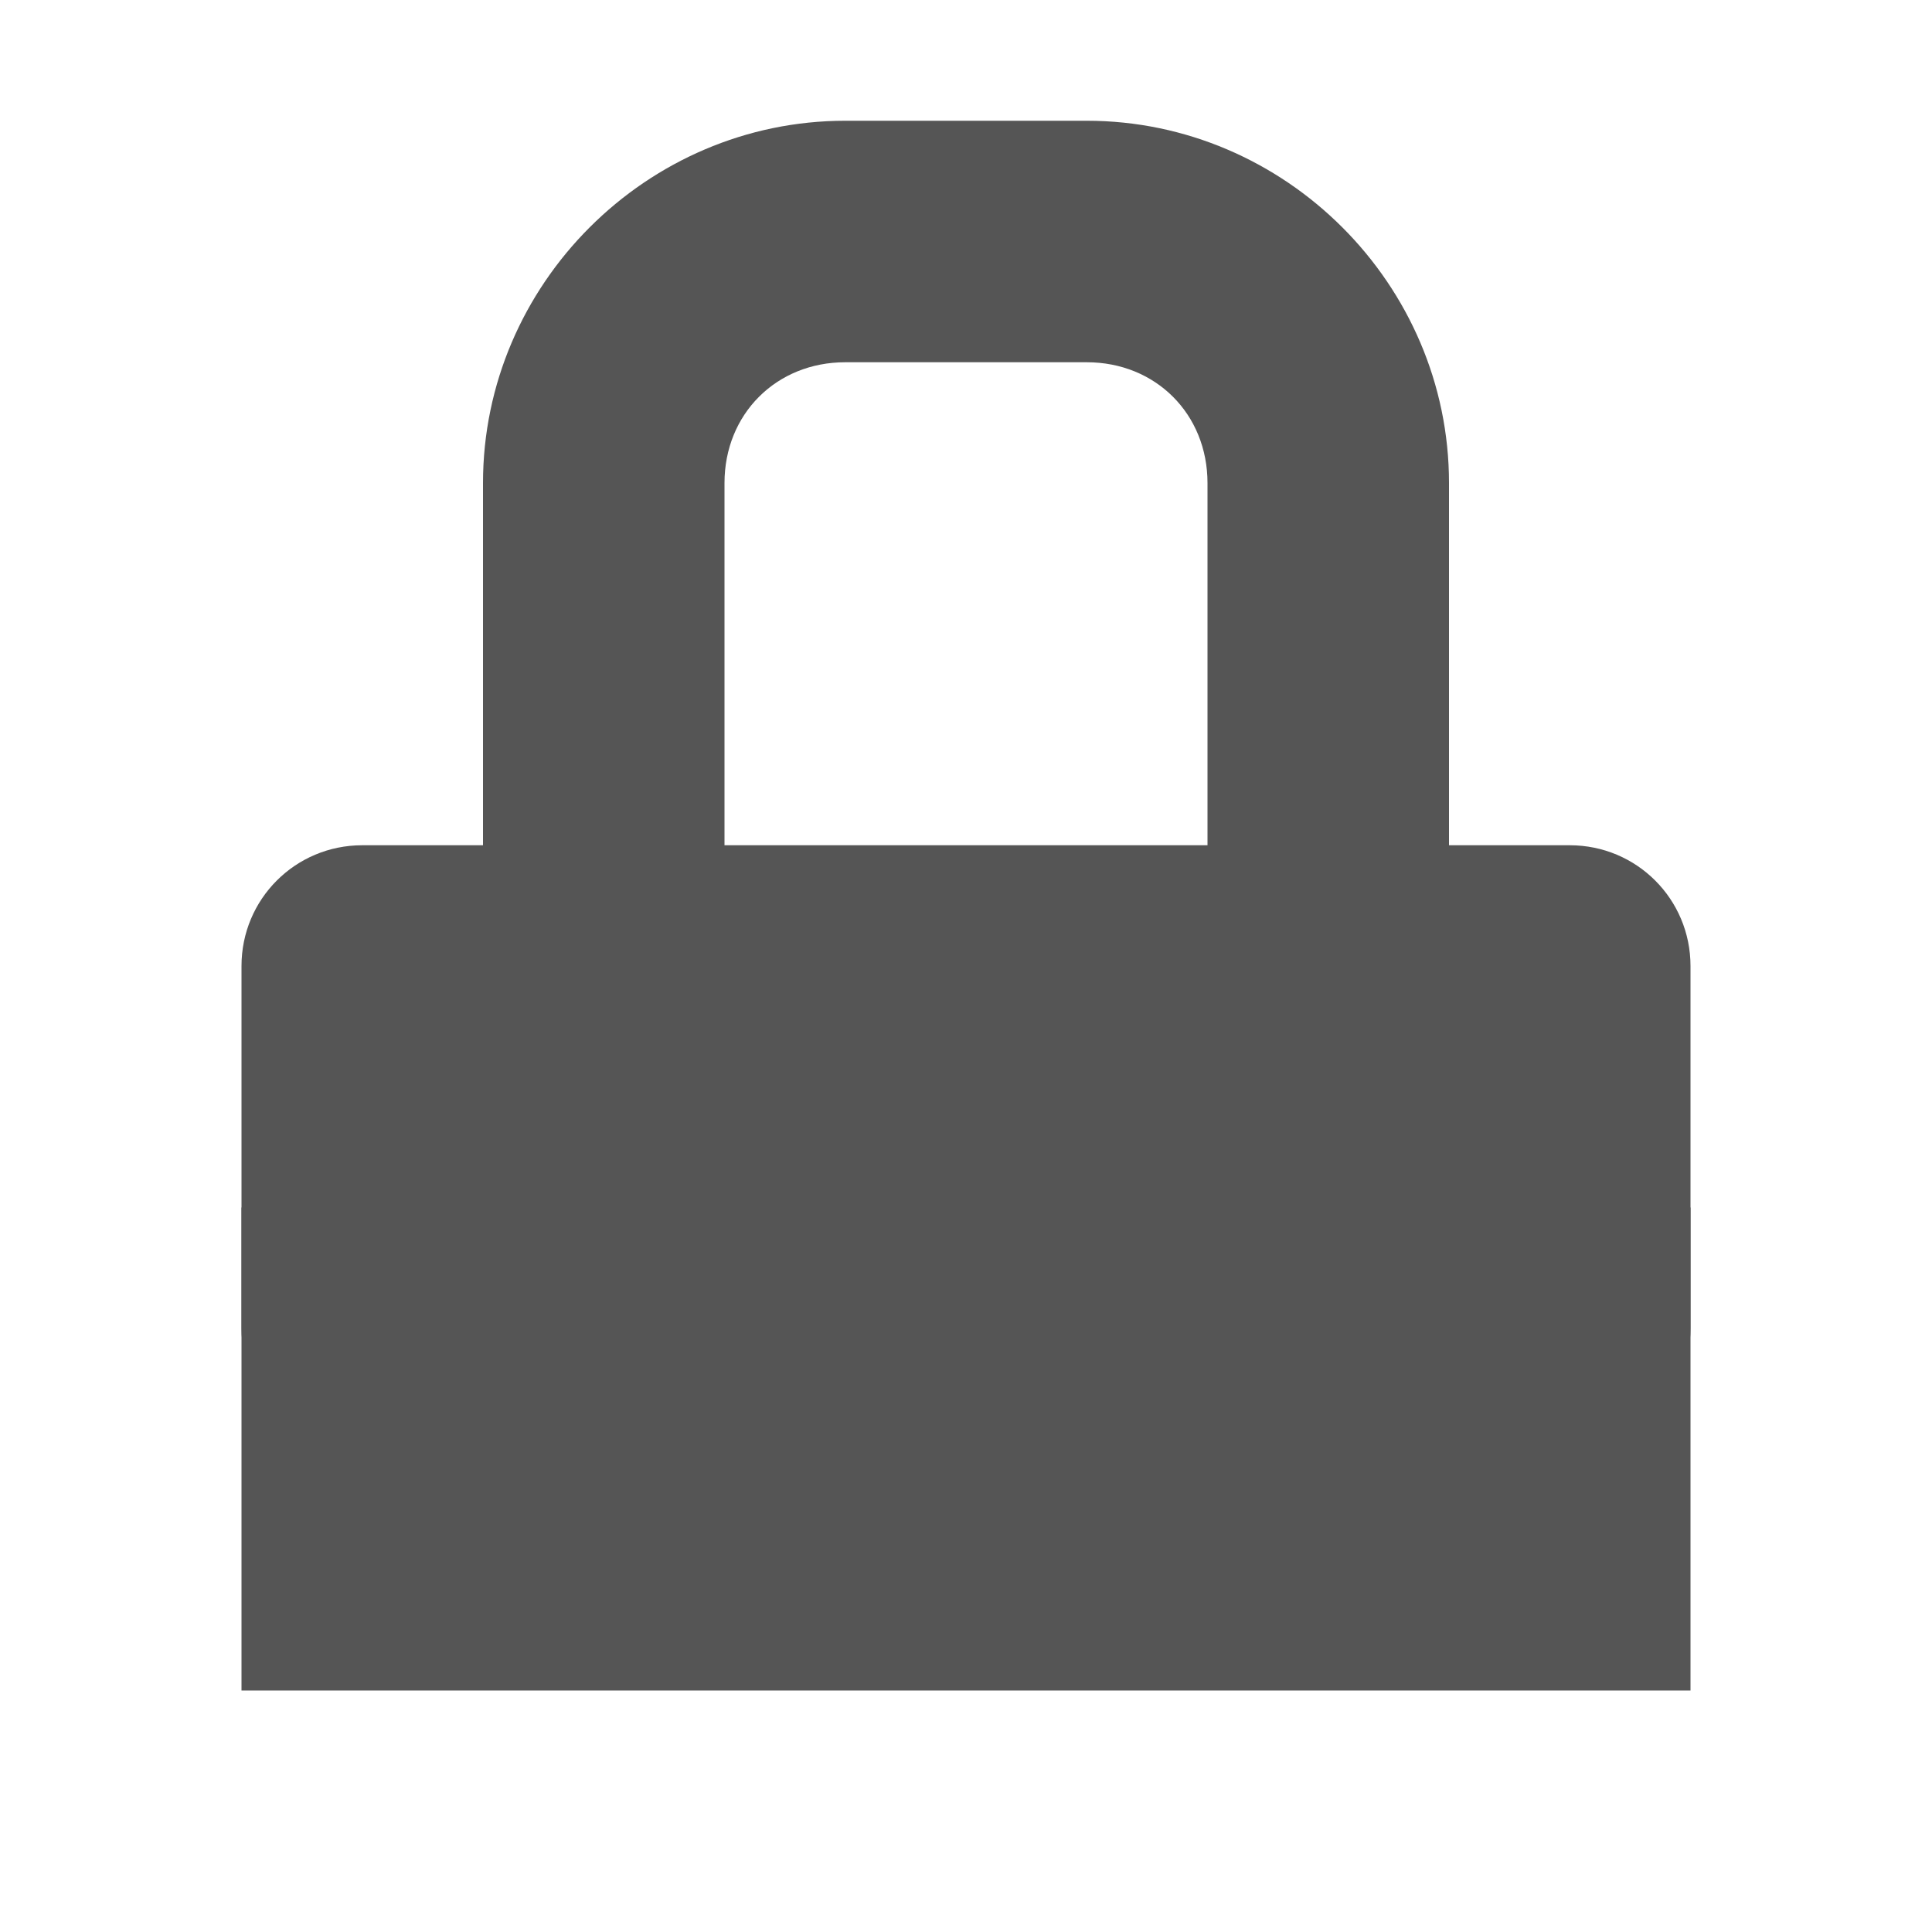
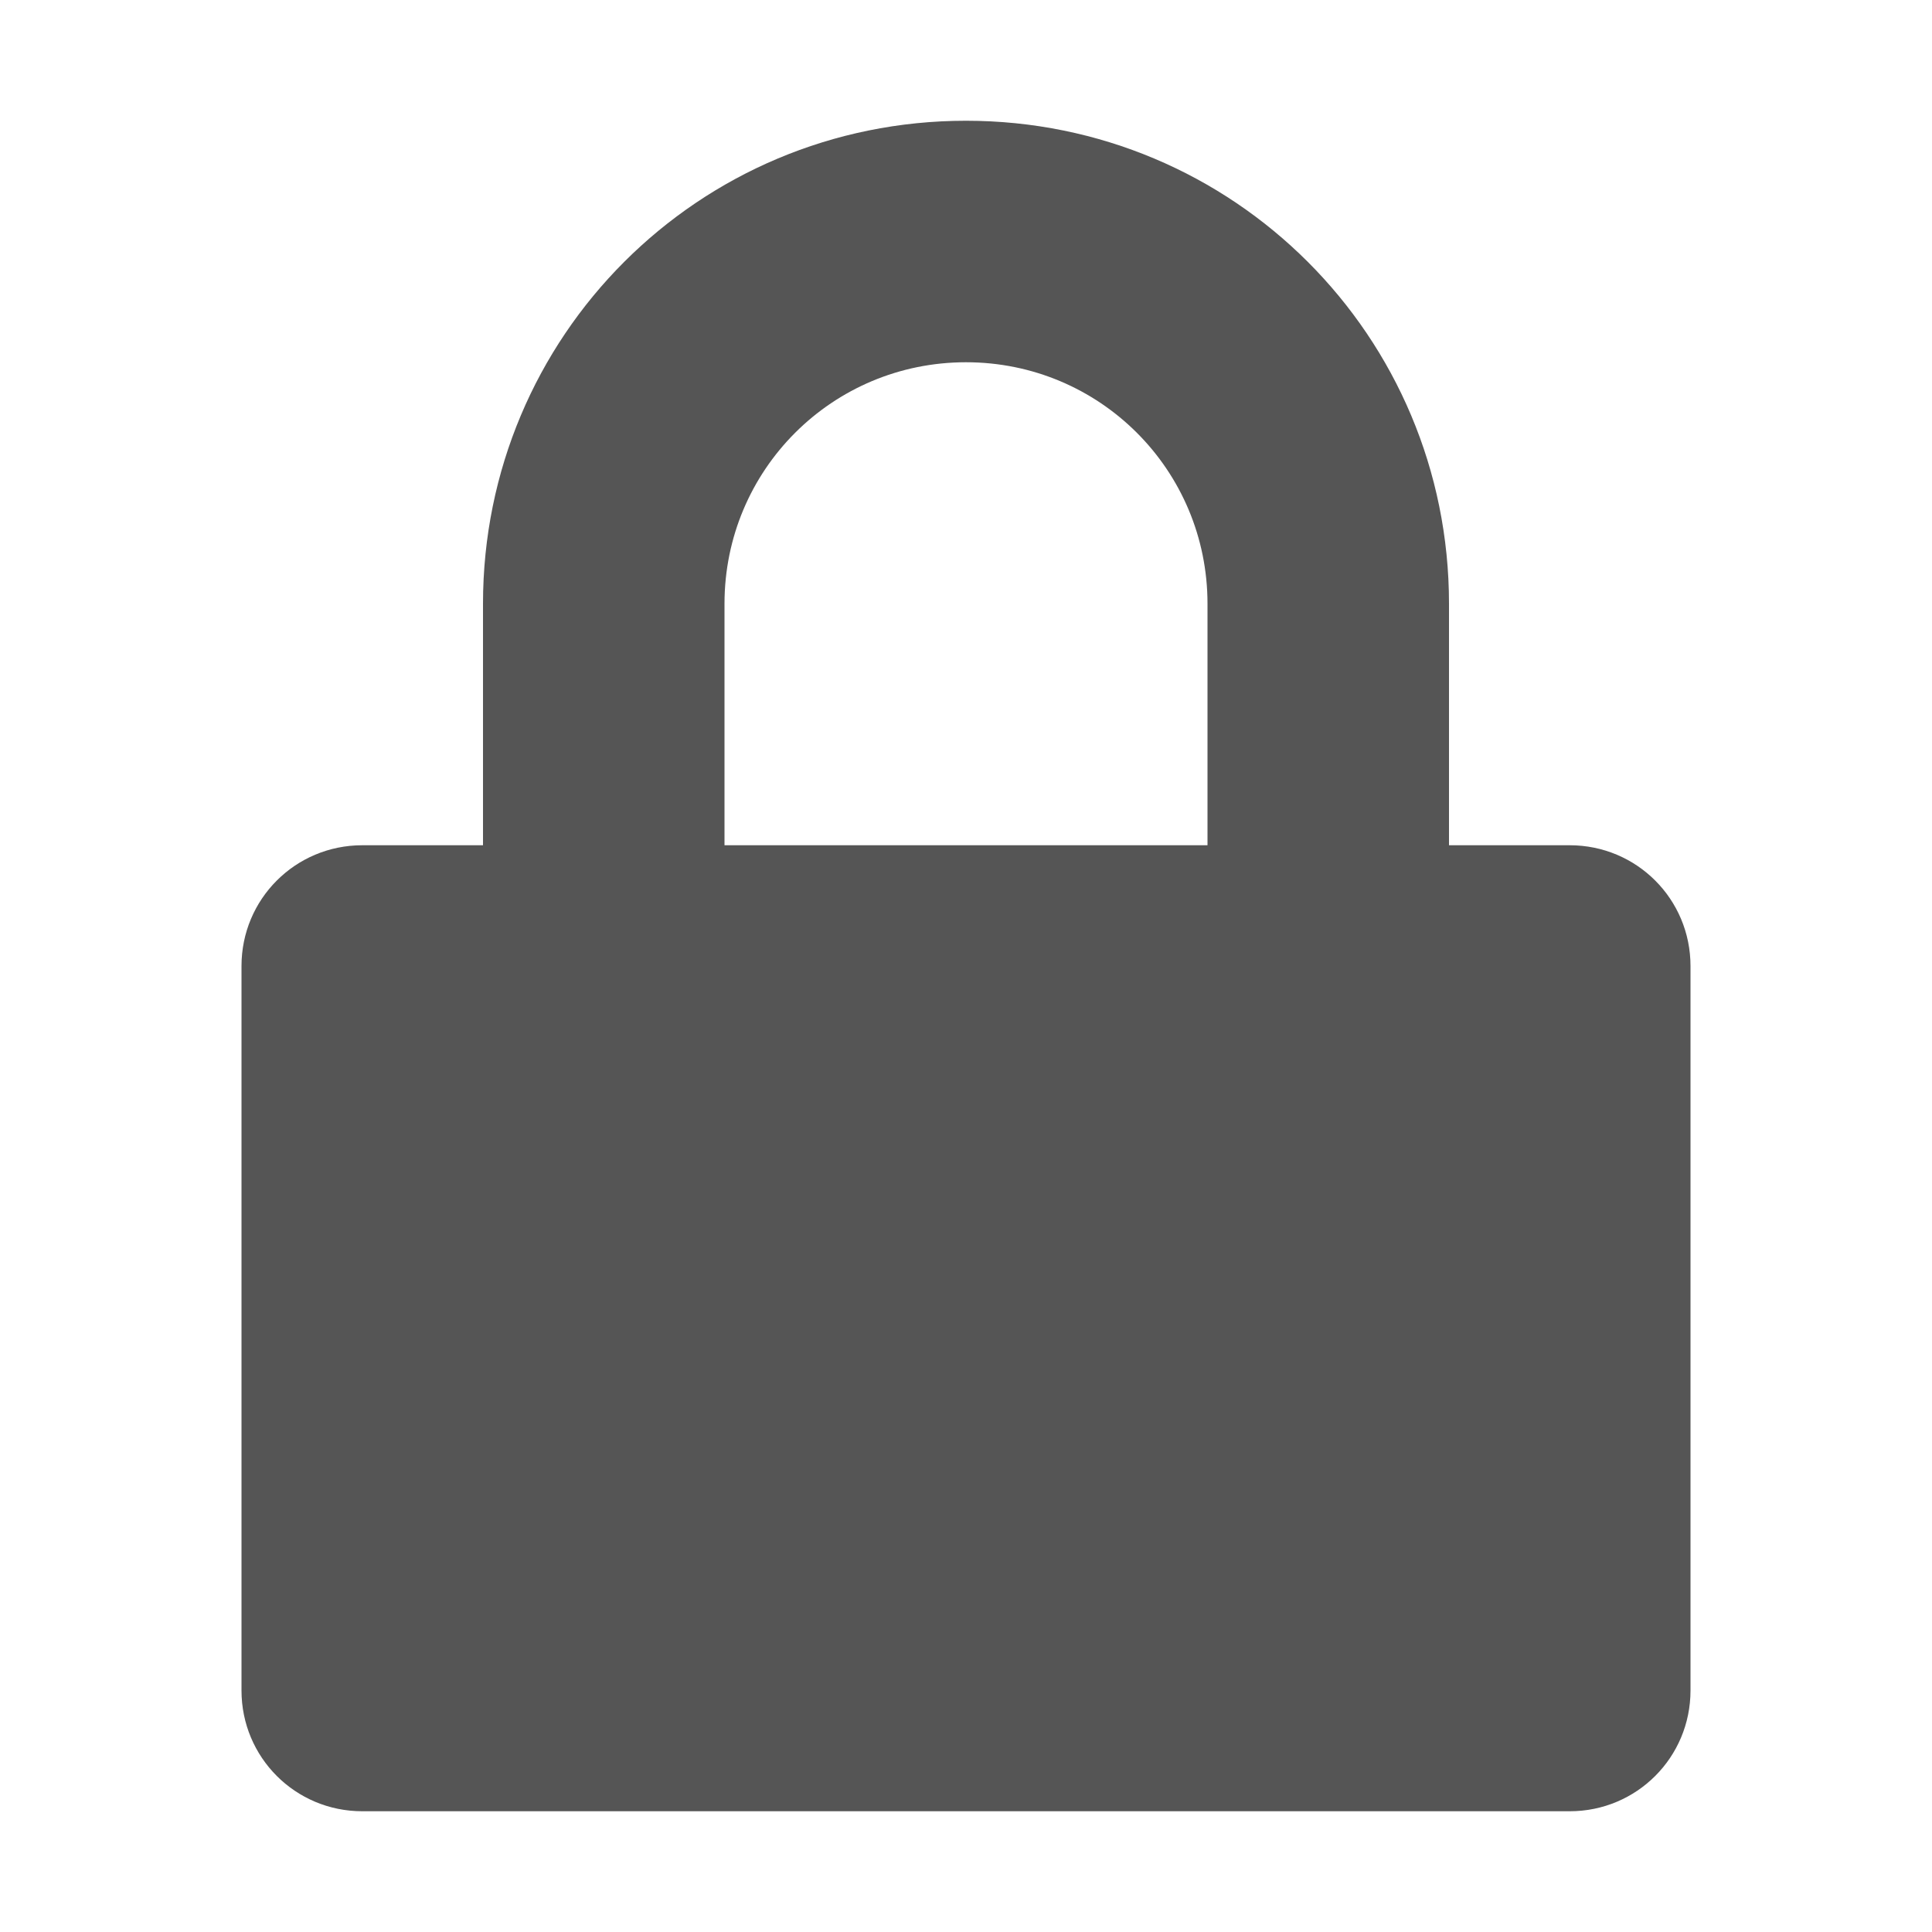
- <svg xmlns="http://www.w3.org/2000/svg" width="16" height="16">
-   <g color="#bebebe" fill="#555555">
-     <path d="M3 7h10c.554 0 1 .446 1 1v3c0 .554-.446 1-1 1H3c-.554 0-1-.446-1-1V8c0-.554.446-1 1-1z" style="marker:none" overflow="visible" />
-     <path d="M2 10h12v4H2z" style="marker:none" overflow="visible" />
-     <path d="M7 1C5.355 1 4 2.355 4 4v6c0 1.645 1.355 3 3 3h2c1.645 0 3-1.355 3-3V4c0-1.645-1.355-3-3-3zm0 2h2c.571 0 1 .429 1 1v6c0 .571-.429 1-1 1H7c-.571 0-1-.429-1-1V4c0-.571.429-1 1-1z" style="line-height:normal;font-variant-ligatures:normal;font-variant-position:normal;font-variant-caps:normal;font-variant-numeric:normal;font-variant-alternates:normal;font-feature-settings:normal;text-indent:0;text-align:start;text-decoration-line:none;text-decoration-style:solid;text-decoration-color:#000;text-transform:none;text-orientation:mixed;shape-padding:0;isolation:auto;mix-blend-mode:normal;marker:none" font-weight="400" font-family="sans-serif" overflow="visible" />
-   </g>
+ <svg width="16" height="16" version="1.1">
+   <path d="m8 1c-2.216 0-4 1.784-4 4v2h-1c-0.554 0-1 0.446-1 1v6c0 0.554 0.446 1 1 1h10c0.554 0 1-0.446 1-1v-6c0-0.554-0.446-1-1-1h-1v-2c0-2.216-1.784-4-4-4zm0 2c1.108 0 2 0.892 2 2v2h-4v-2c0-1.108 0.892-2 2-2z" fill="#555" />
</svg>
